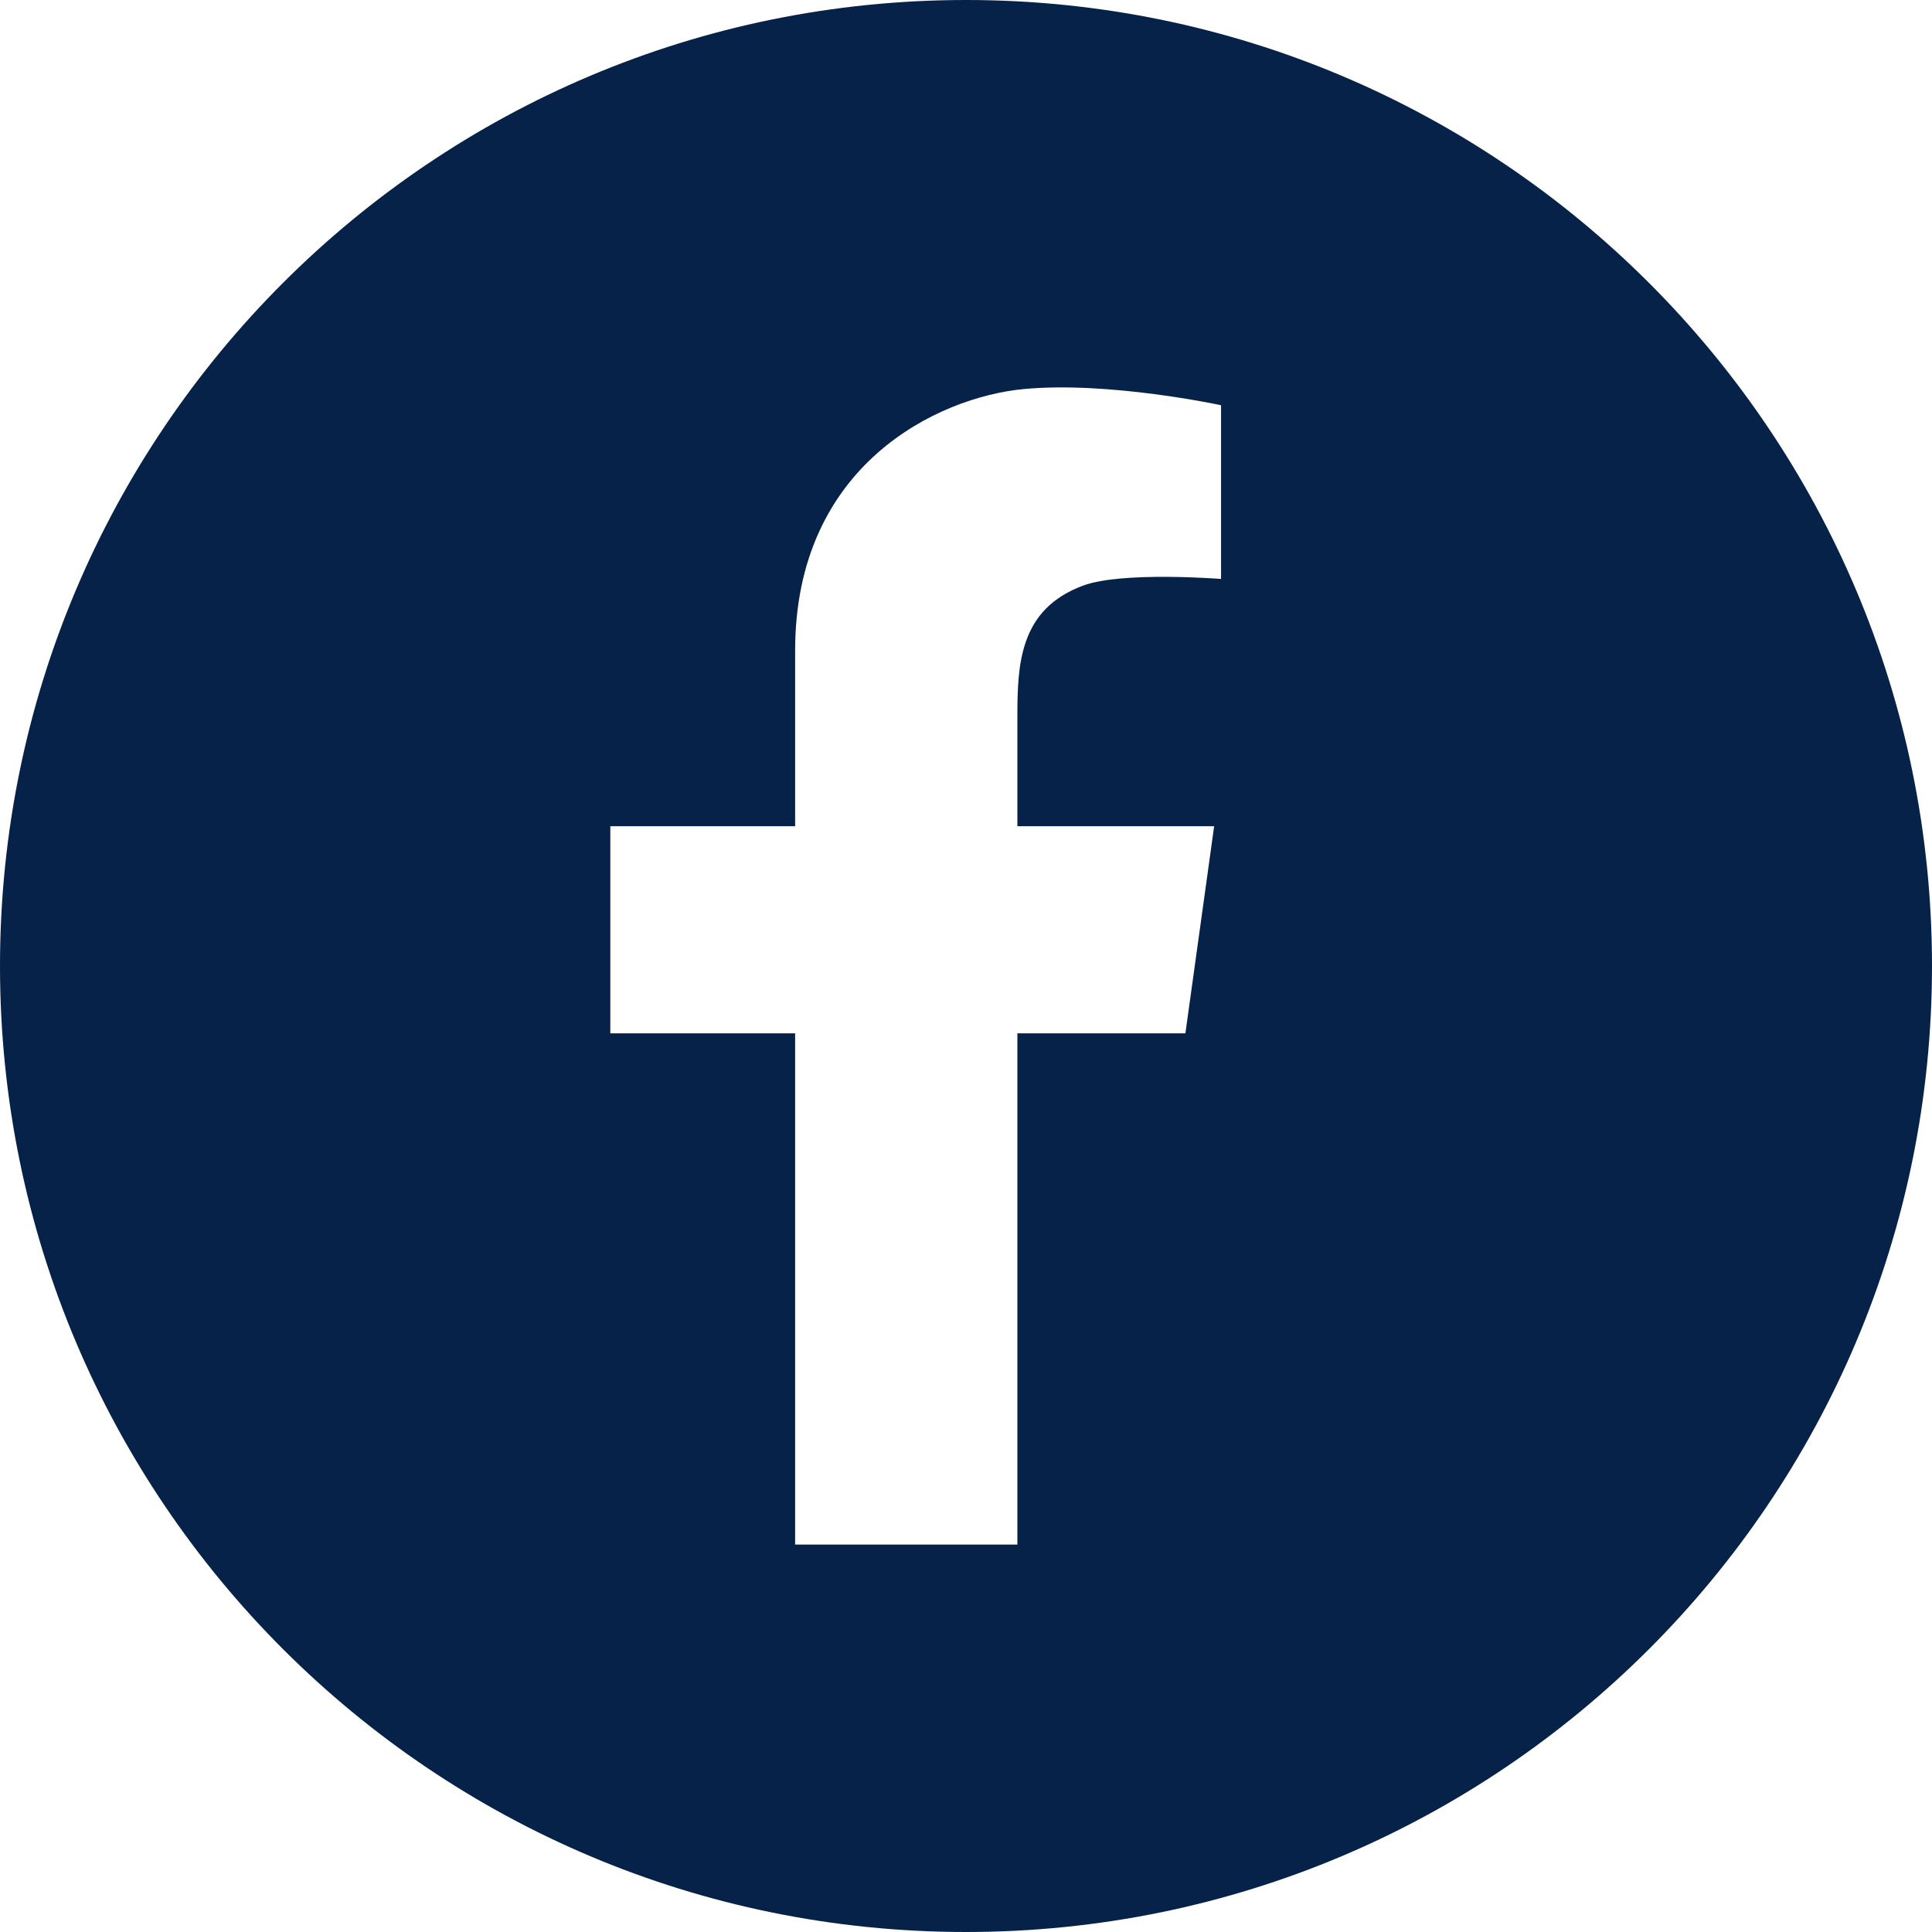
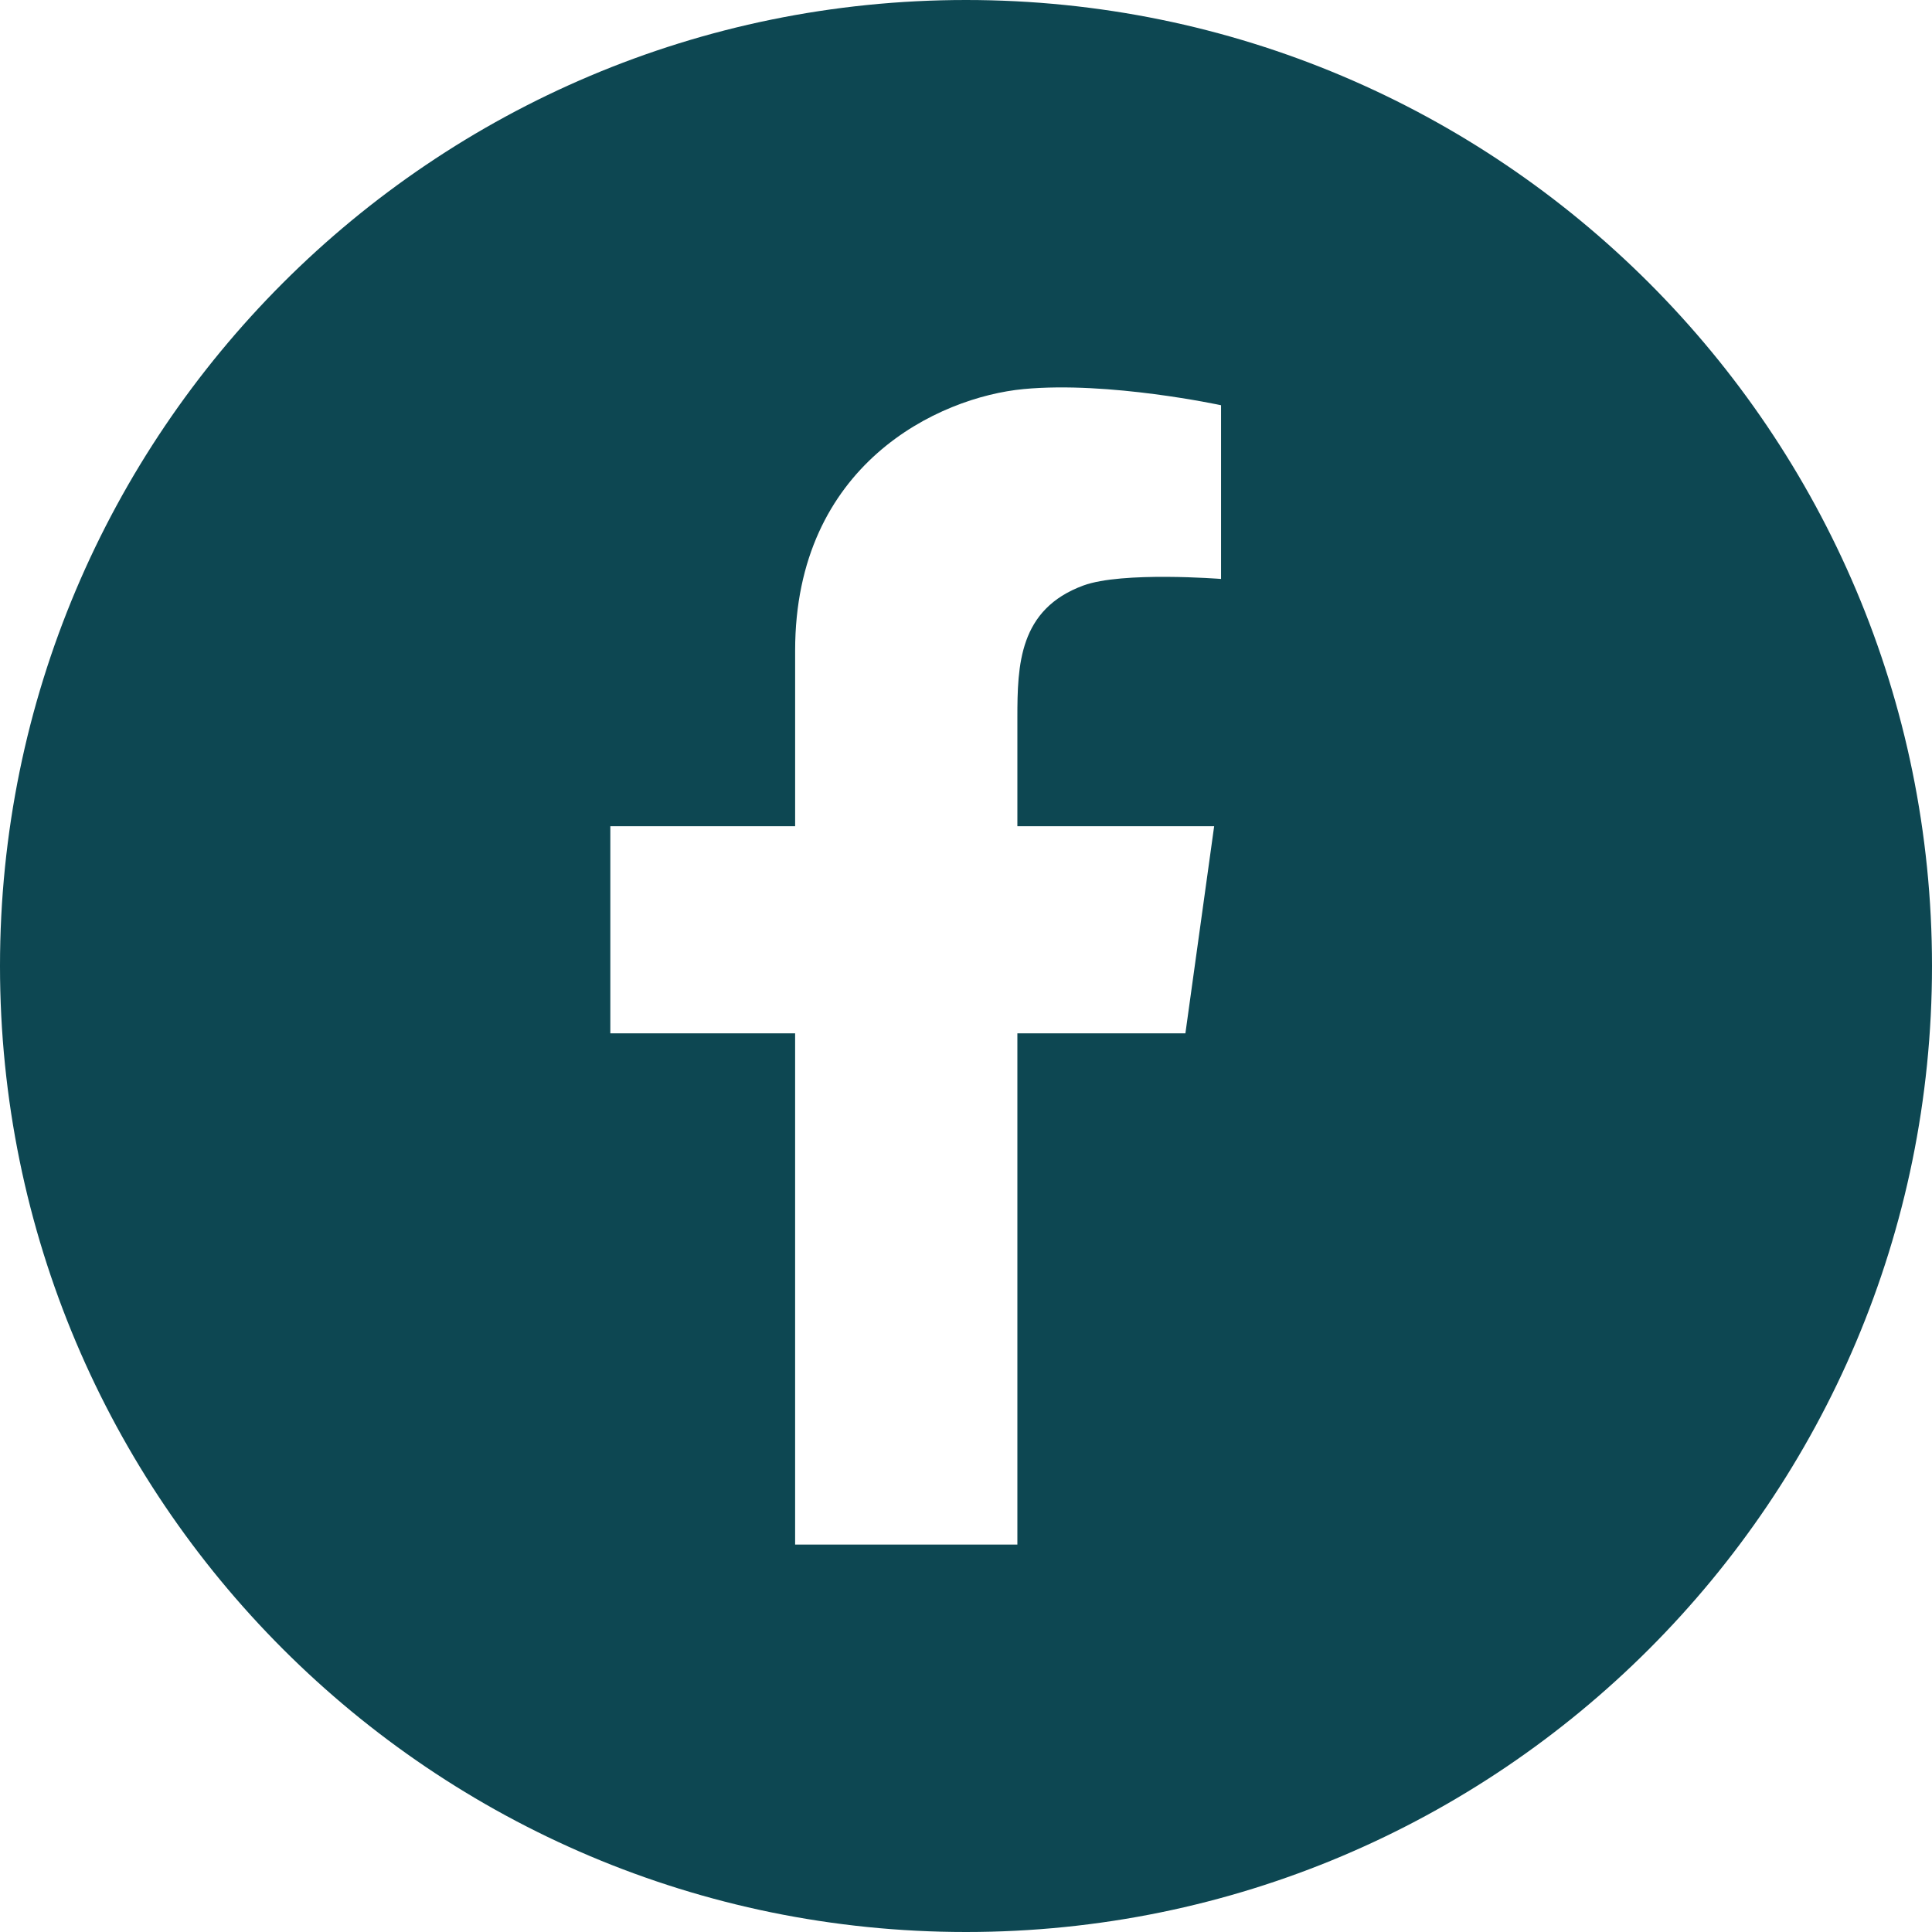
<svg xmlns="http://www.w3.org/2000/svg" data-name="Layer 1" id="Layer_1" viewBox="0 0 512 512">
-   <path d="M256,0C114.615,0,0,114.615,0,256S114.615,512,256,512,512,397.385,512,256,397.385,0,256,0Zm67.59,153.428s-26.194-2.064-36.513,1.746c-17.056,6.3-17.462,21.034-17.462,35.084v28.694h52.149l-7.62,54.888H269.615V409.333h-58.9V273.84H161.744V218.952h48.974V172.4c0-49.292,37.942-67.151,60.563-69.294s52.309,4.286,52.309,4.286Z" fill="#062248" />
+   <path d="M256,0C114.615,0,0,114.615,0,256S114.615,512,256,512,512,397.385,512,256,397.385,0,256,0Zm67.59,153.428s-26.194-2.064-36.513,1.746c-17.056,6.3-17.462,21.034-17.462,35.084v28.694h52.149l-7.62,54.888H269.615V409.333h-58.9V273.84H161.744V218.952h48.974V172.4c0-49.292,37.942-67.151,60.563-69.294s52.309,4.286,52.309,4.286Z" fill="#0D4752" />
</svg>
